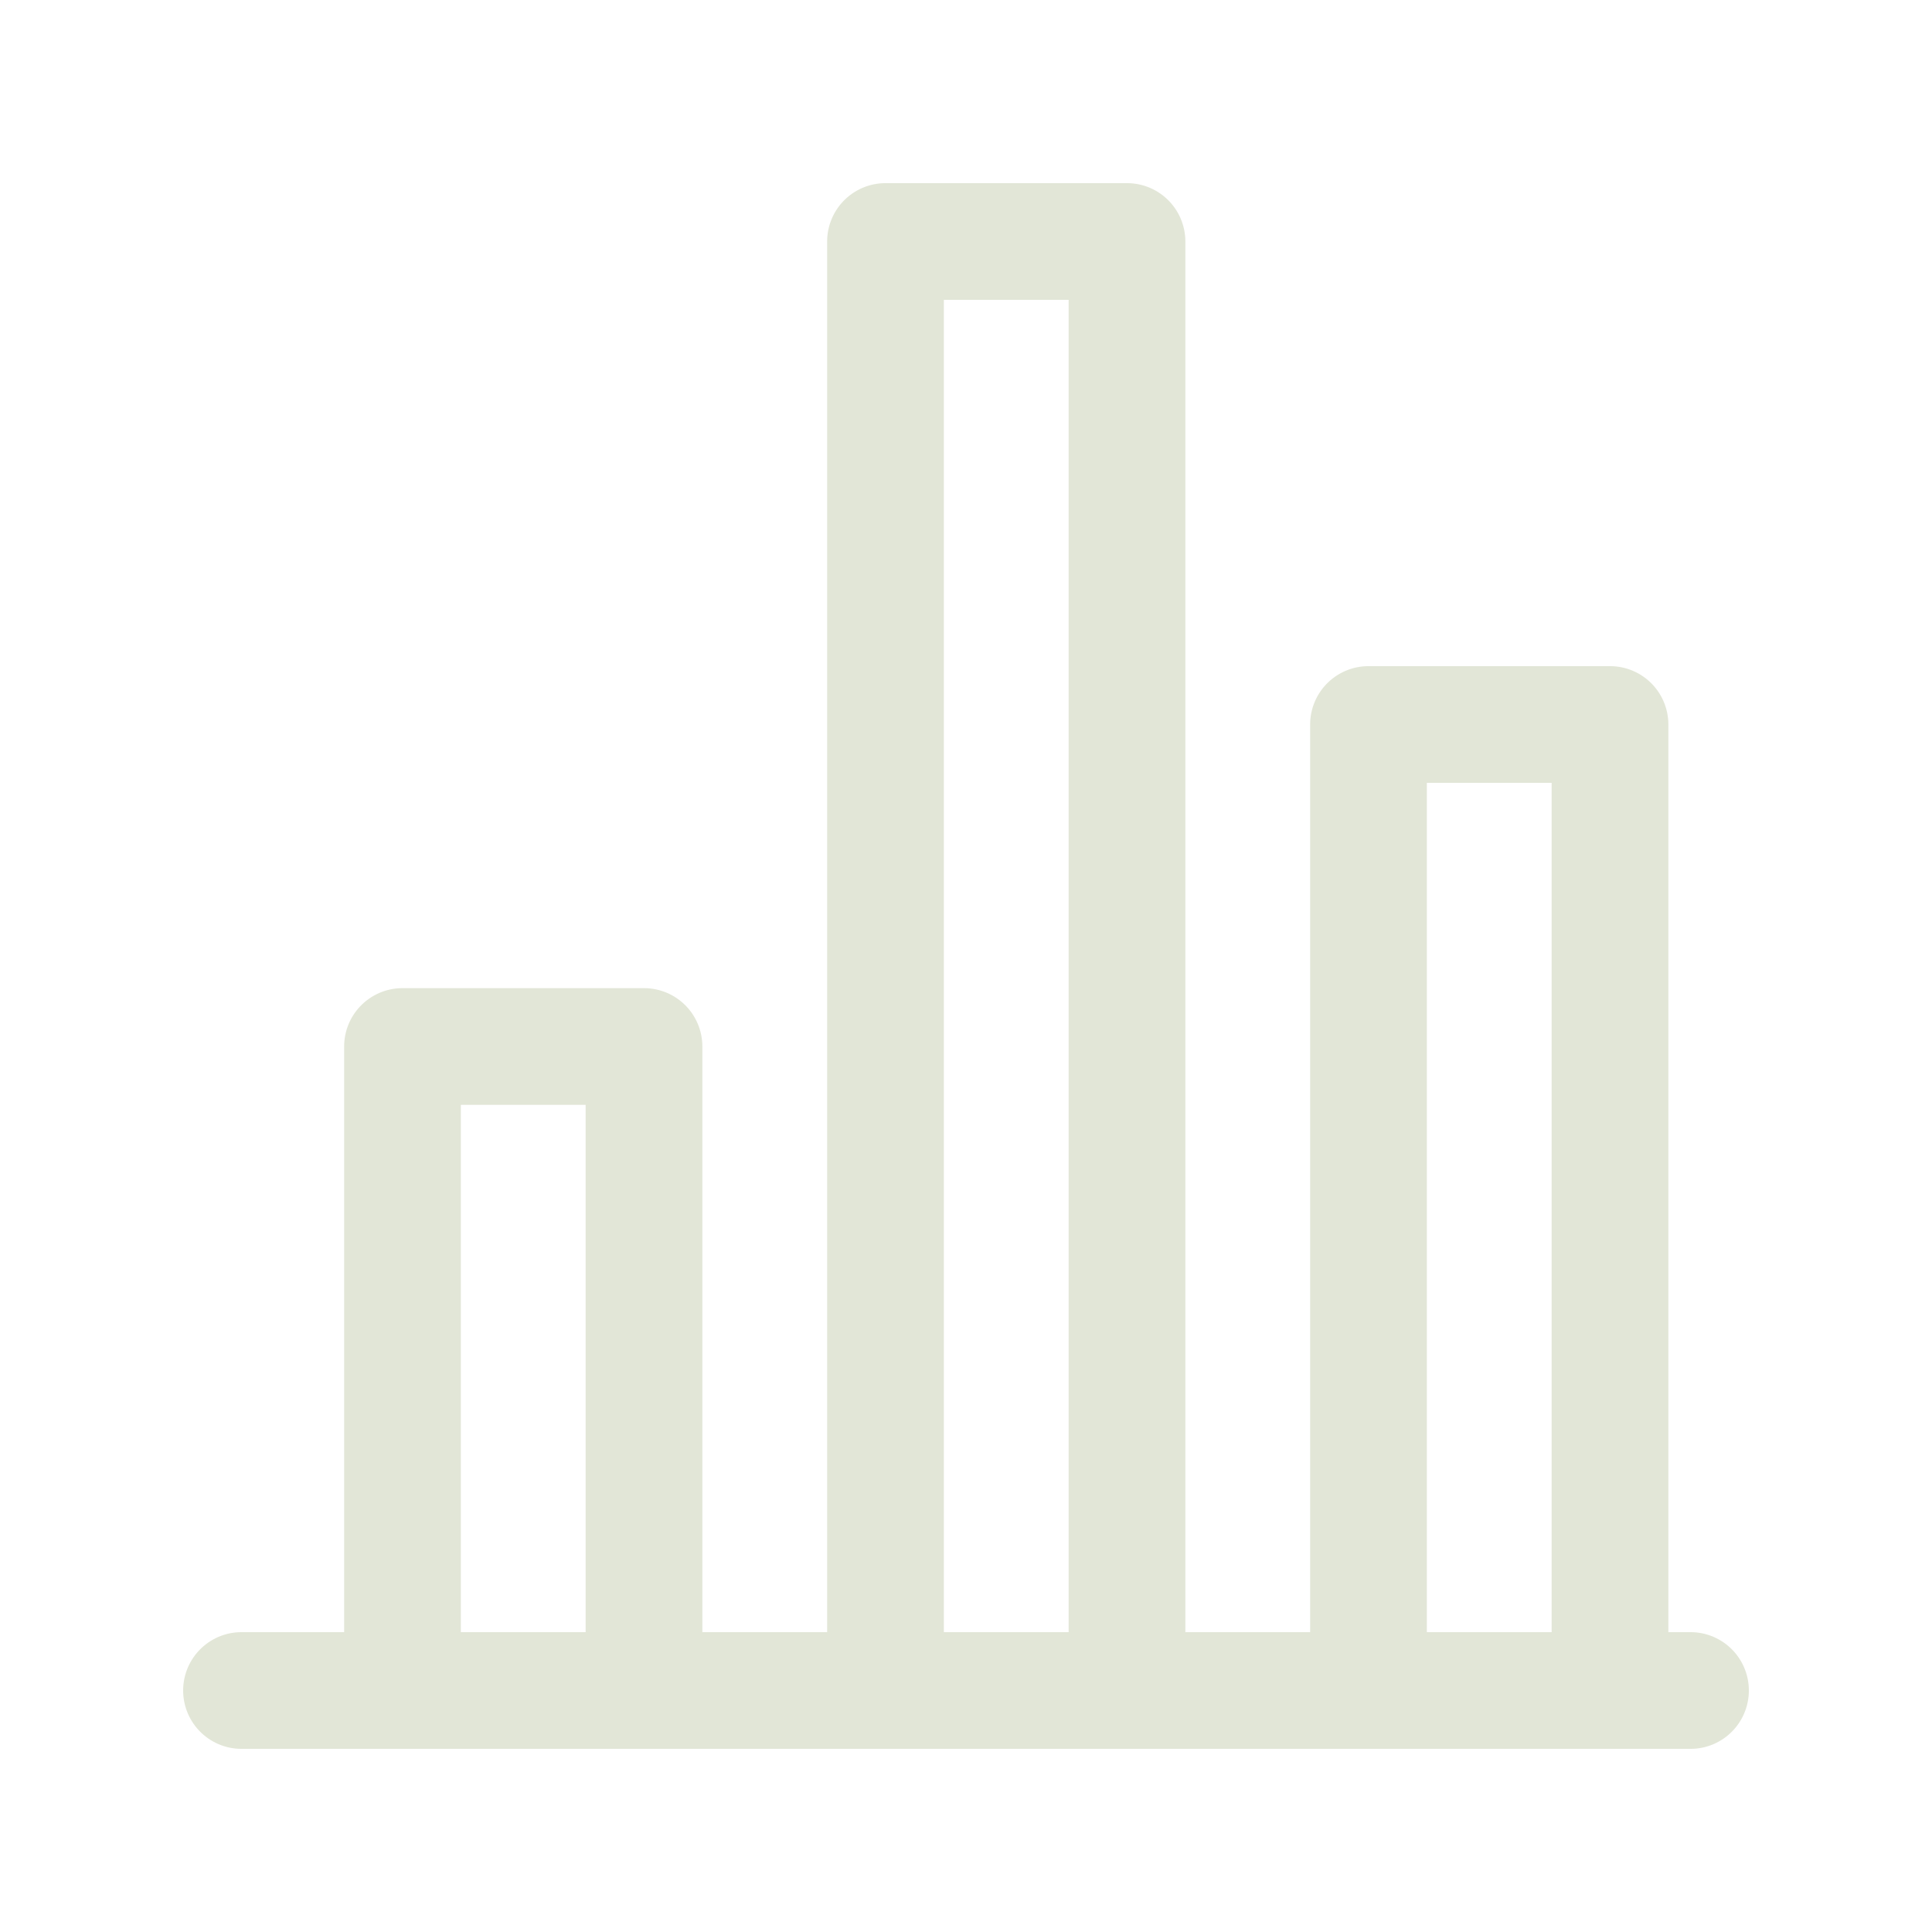
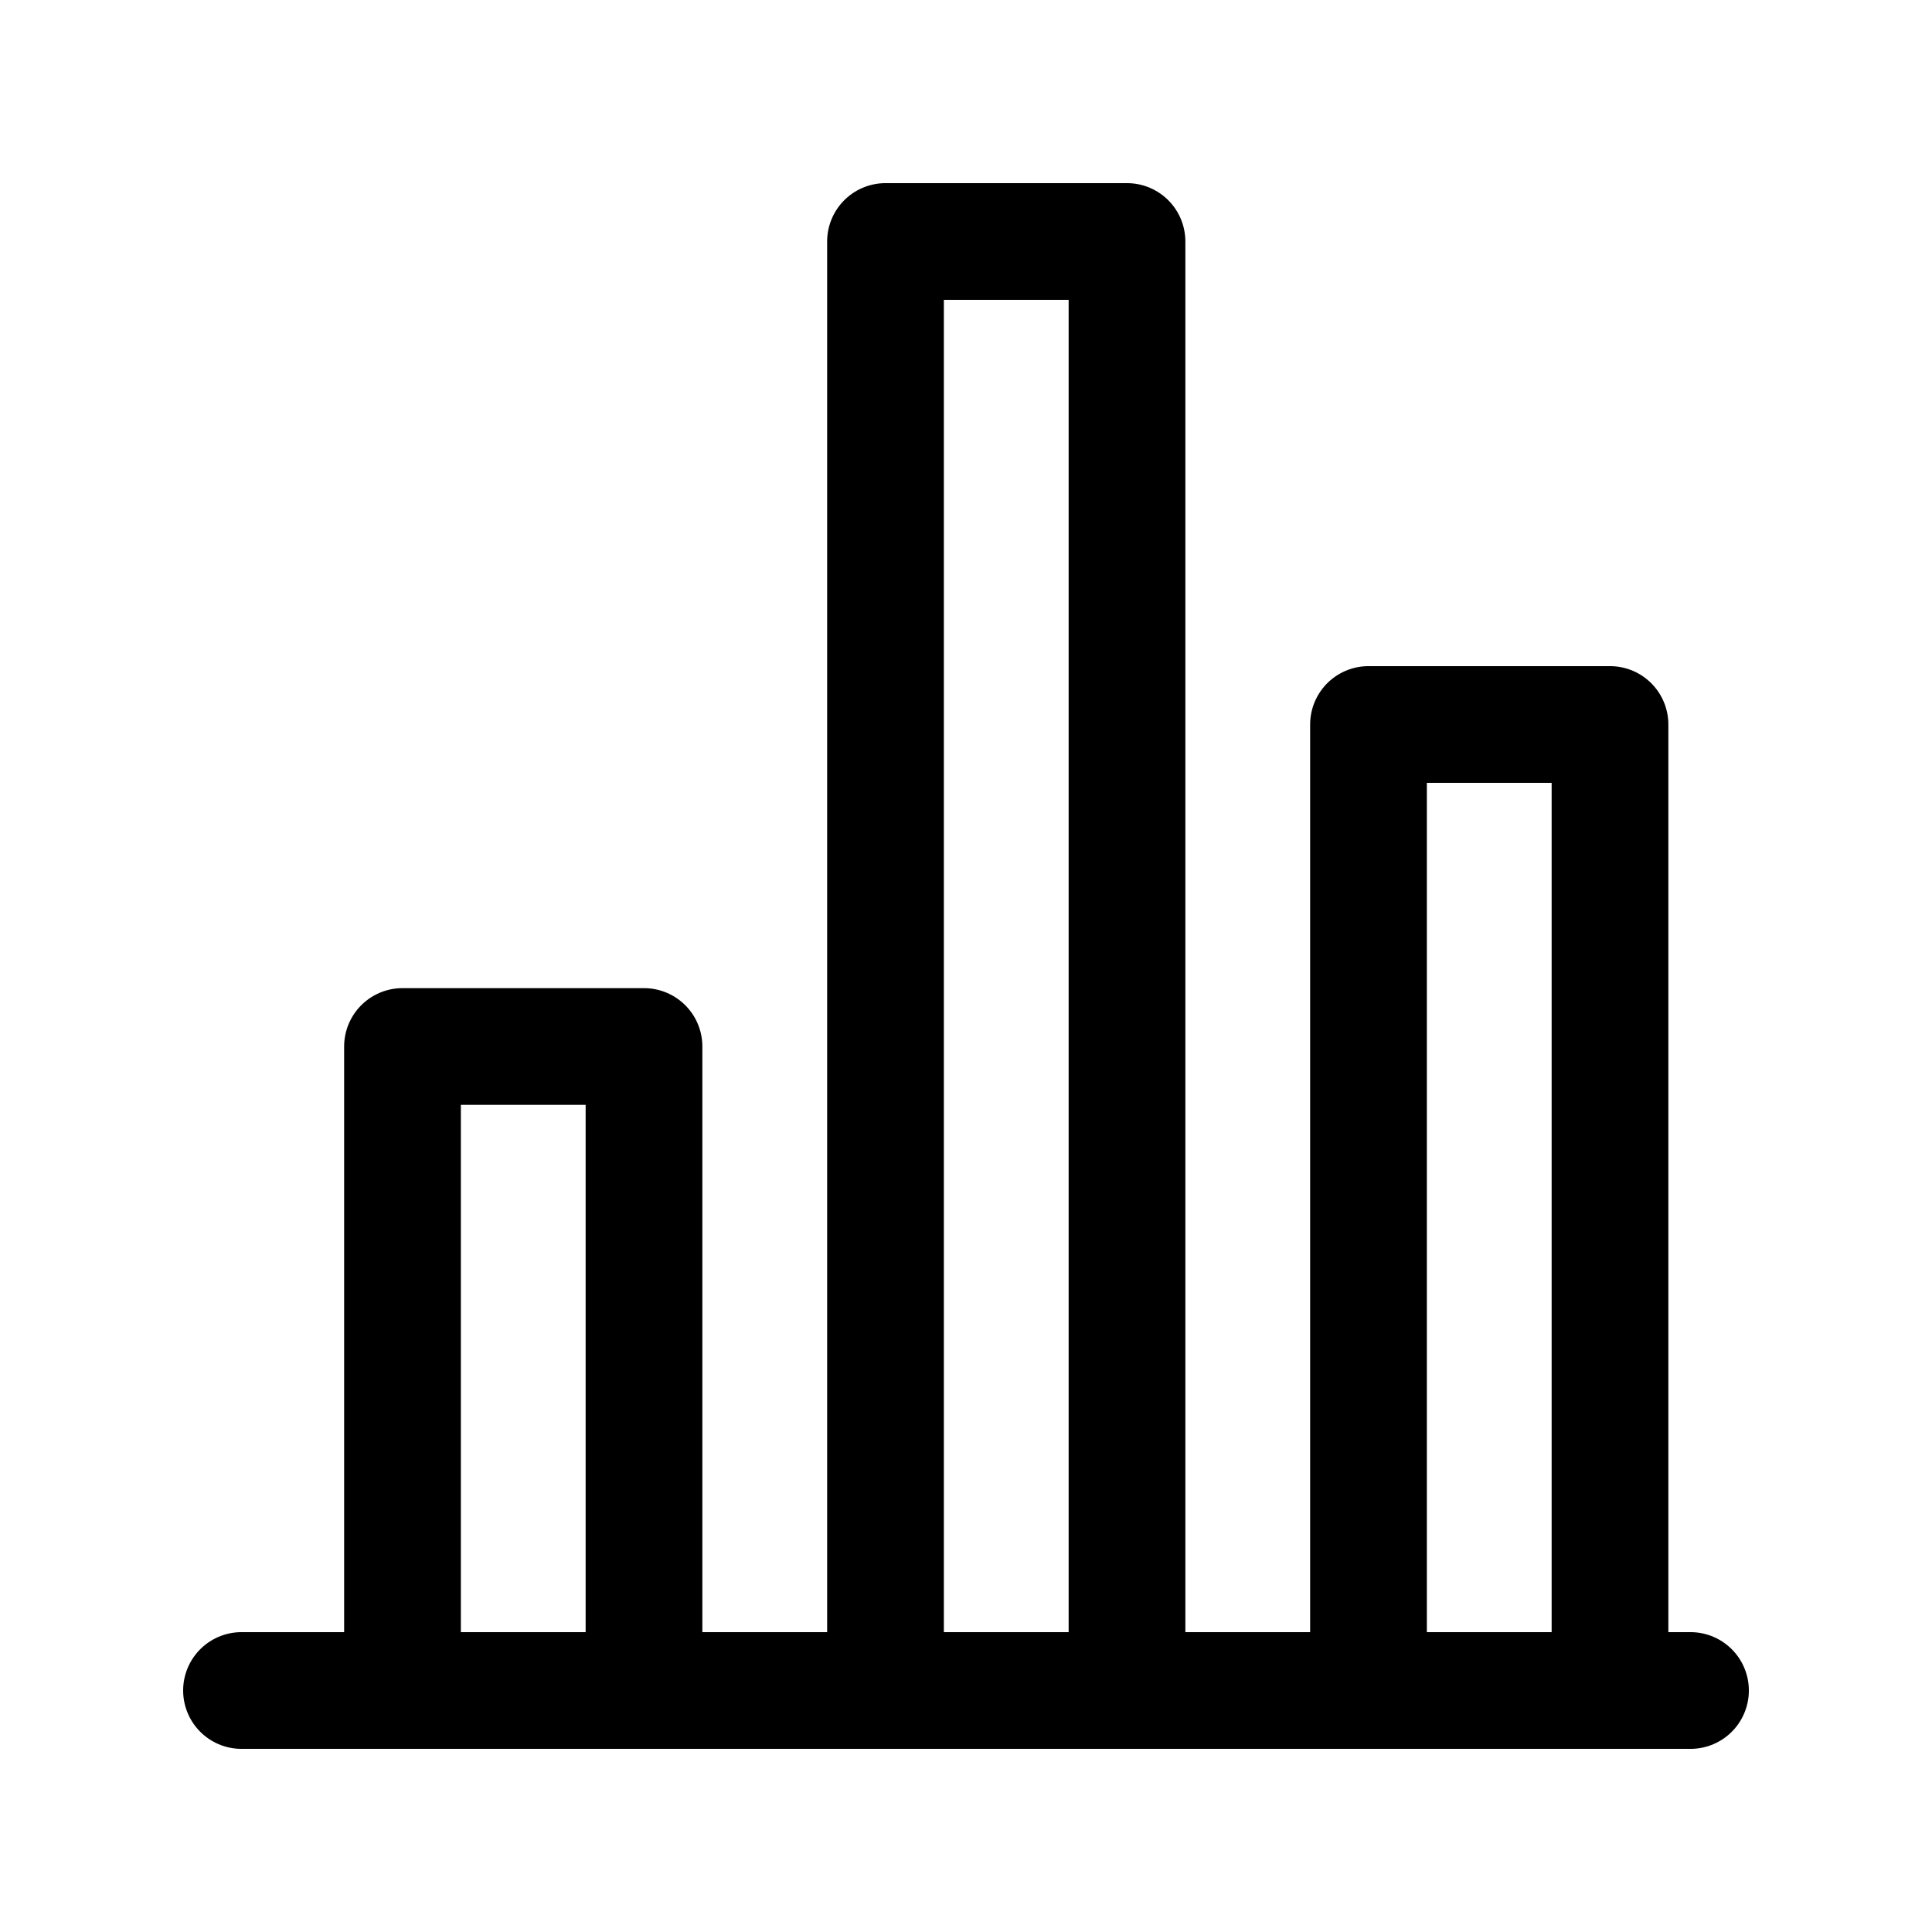
<svg xmlns="http://www.w3.org/2000/svg" viewBox="0 0 24 24" fill="none">
-   <path d="M3 21h18M5 21v-8h3v8M11 21V3h3v18M17 21v-12h3v12" stroke="#e2e6d7" stroke-width="1.45" stroke-linecap="round" stroke-linejoin="round" />
+   <path d="M3 21h18M5 21v-8h3v8M11 21V3h3v18M17 21v-12h3v12" stroke="currentColor" stroke-width="1.45" stroke-linecap="round" stroke-linejoin="round" />
</svg>
